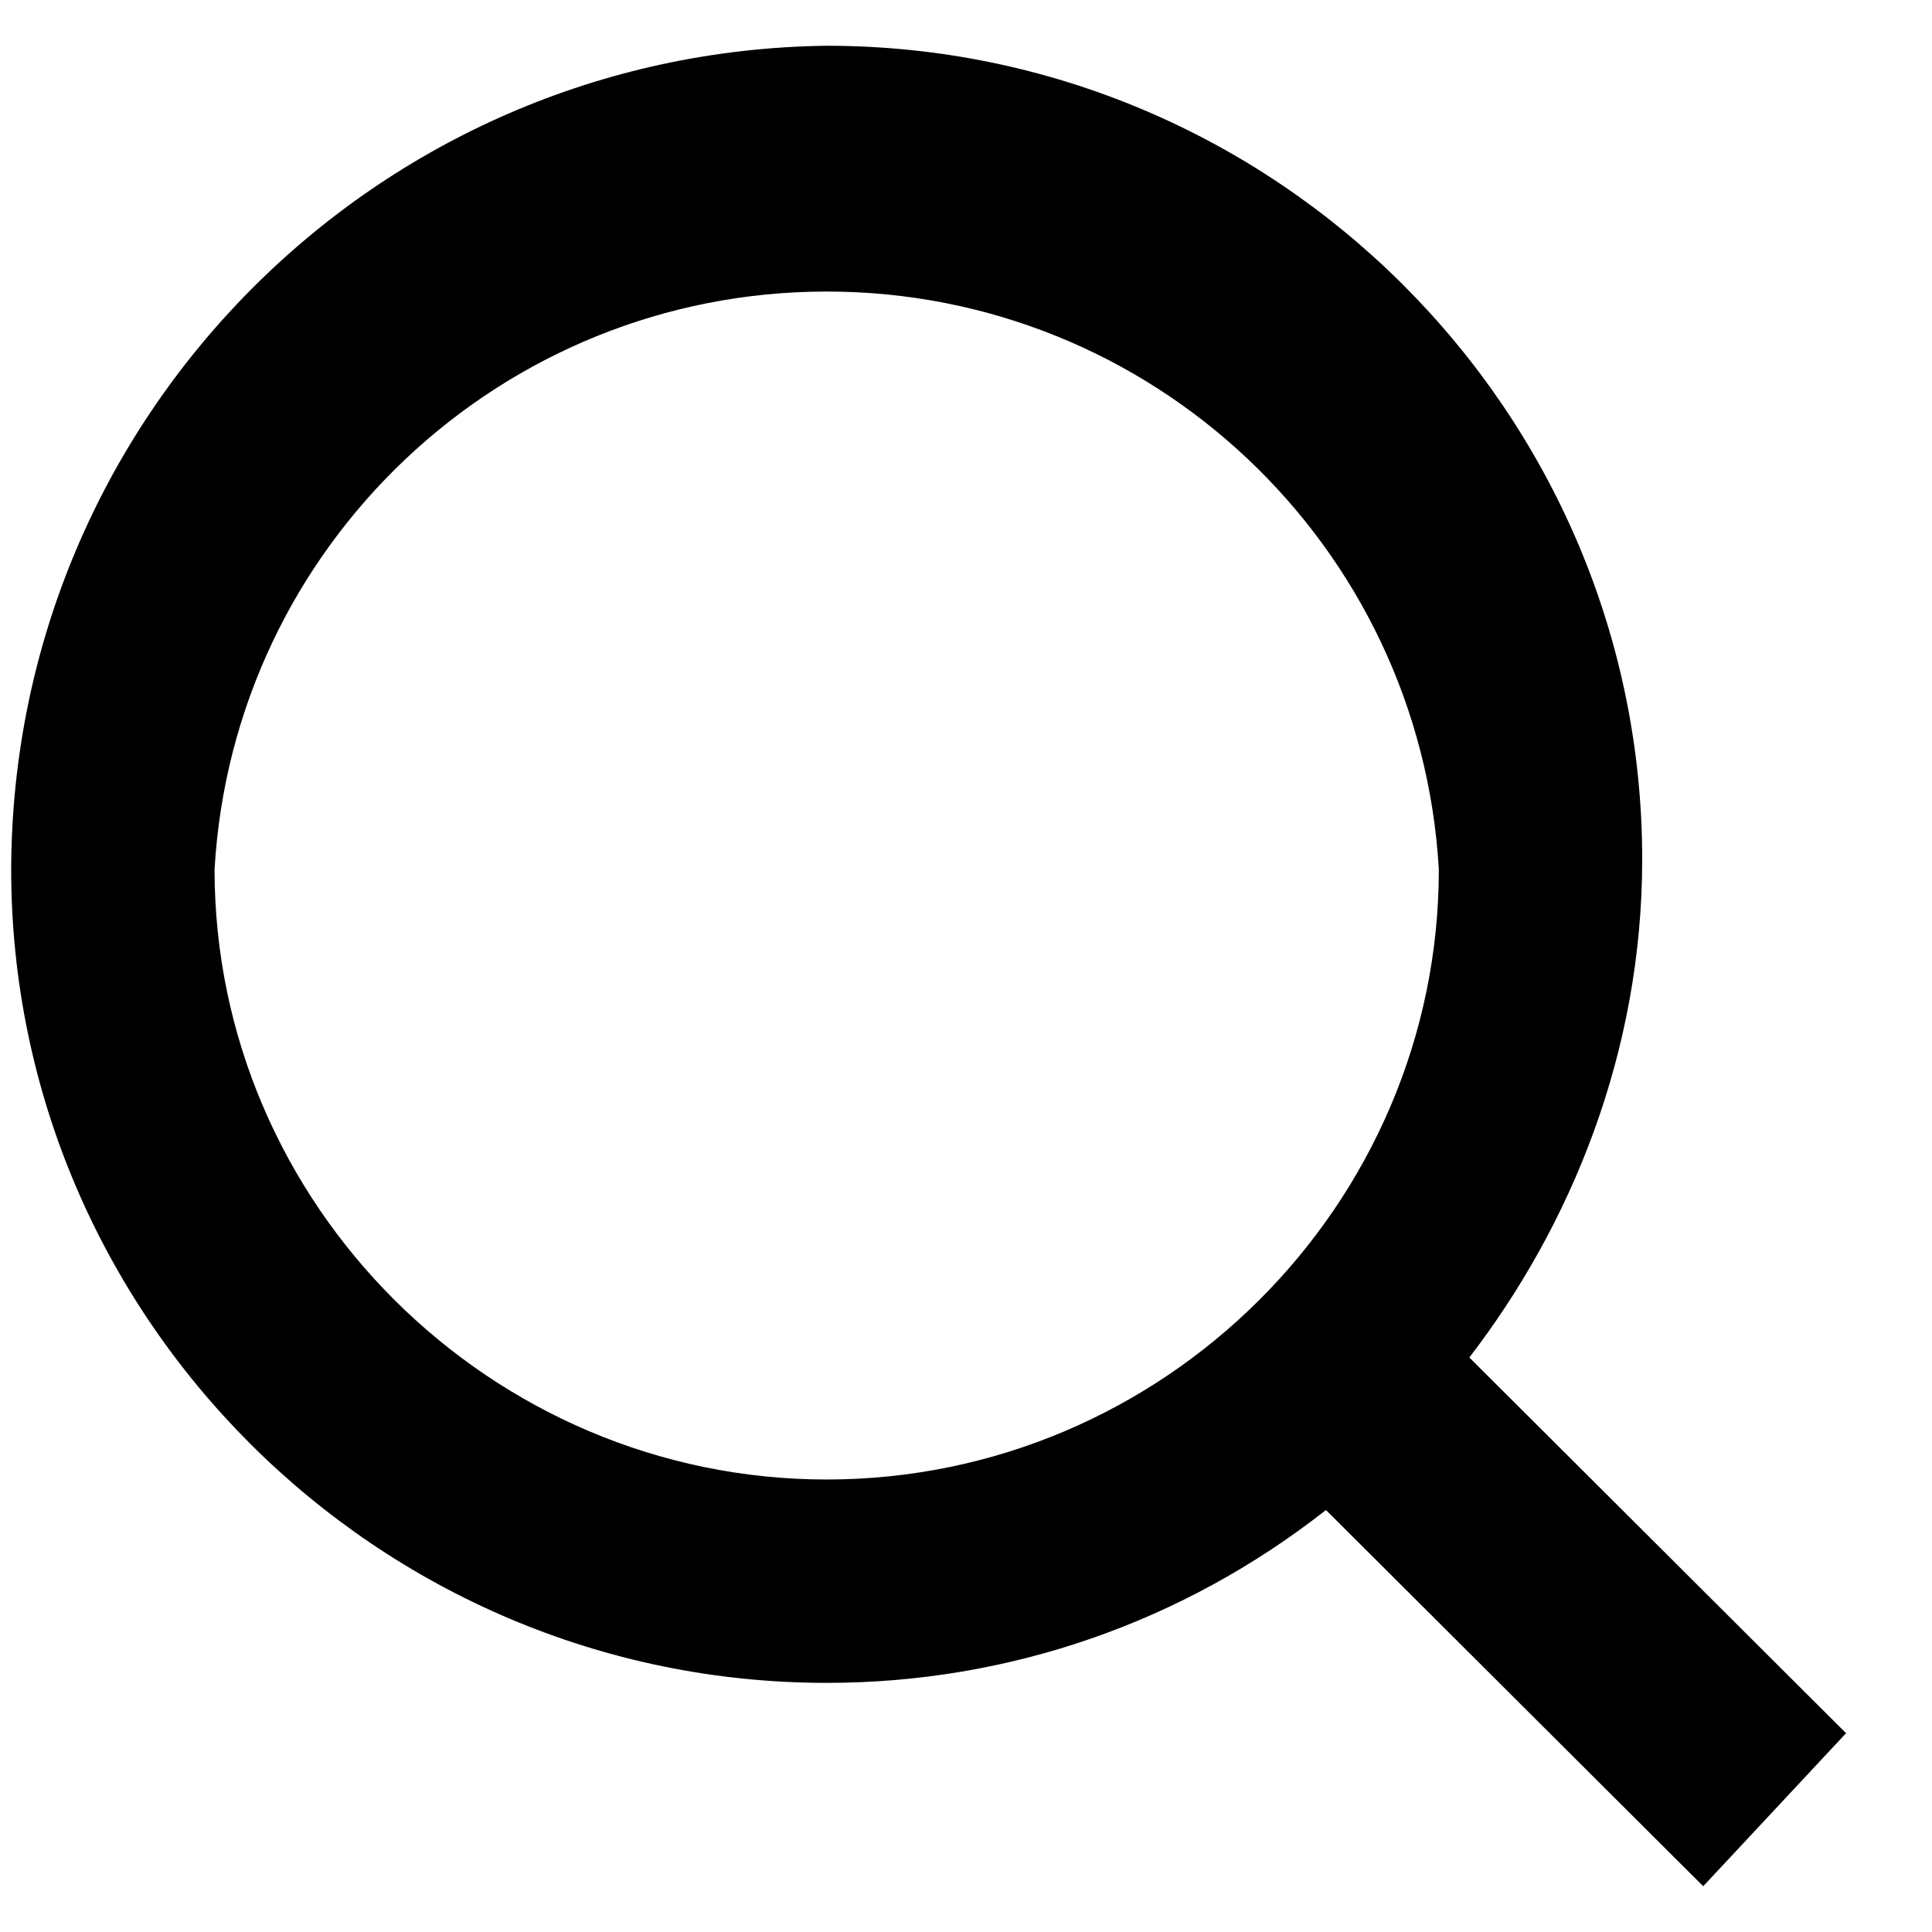
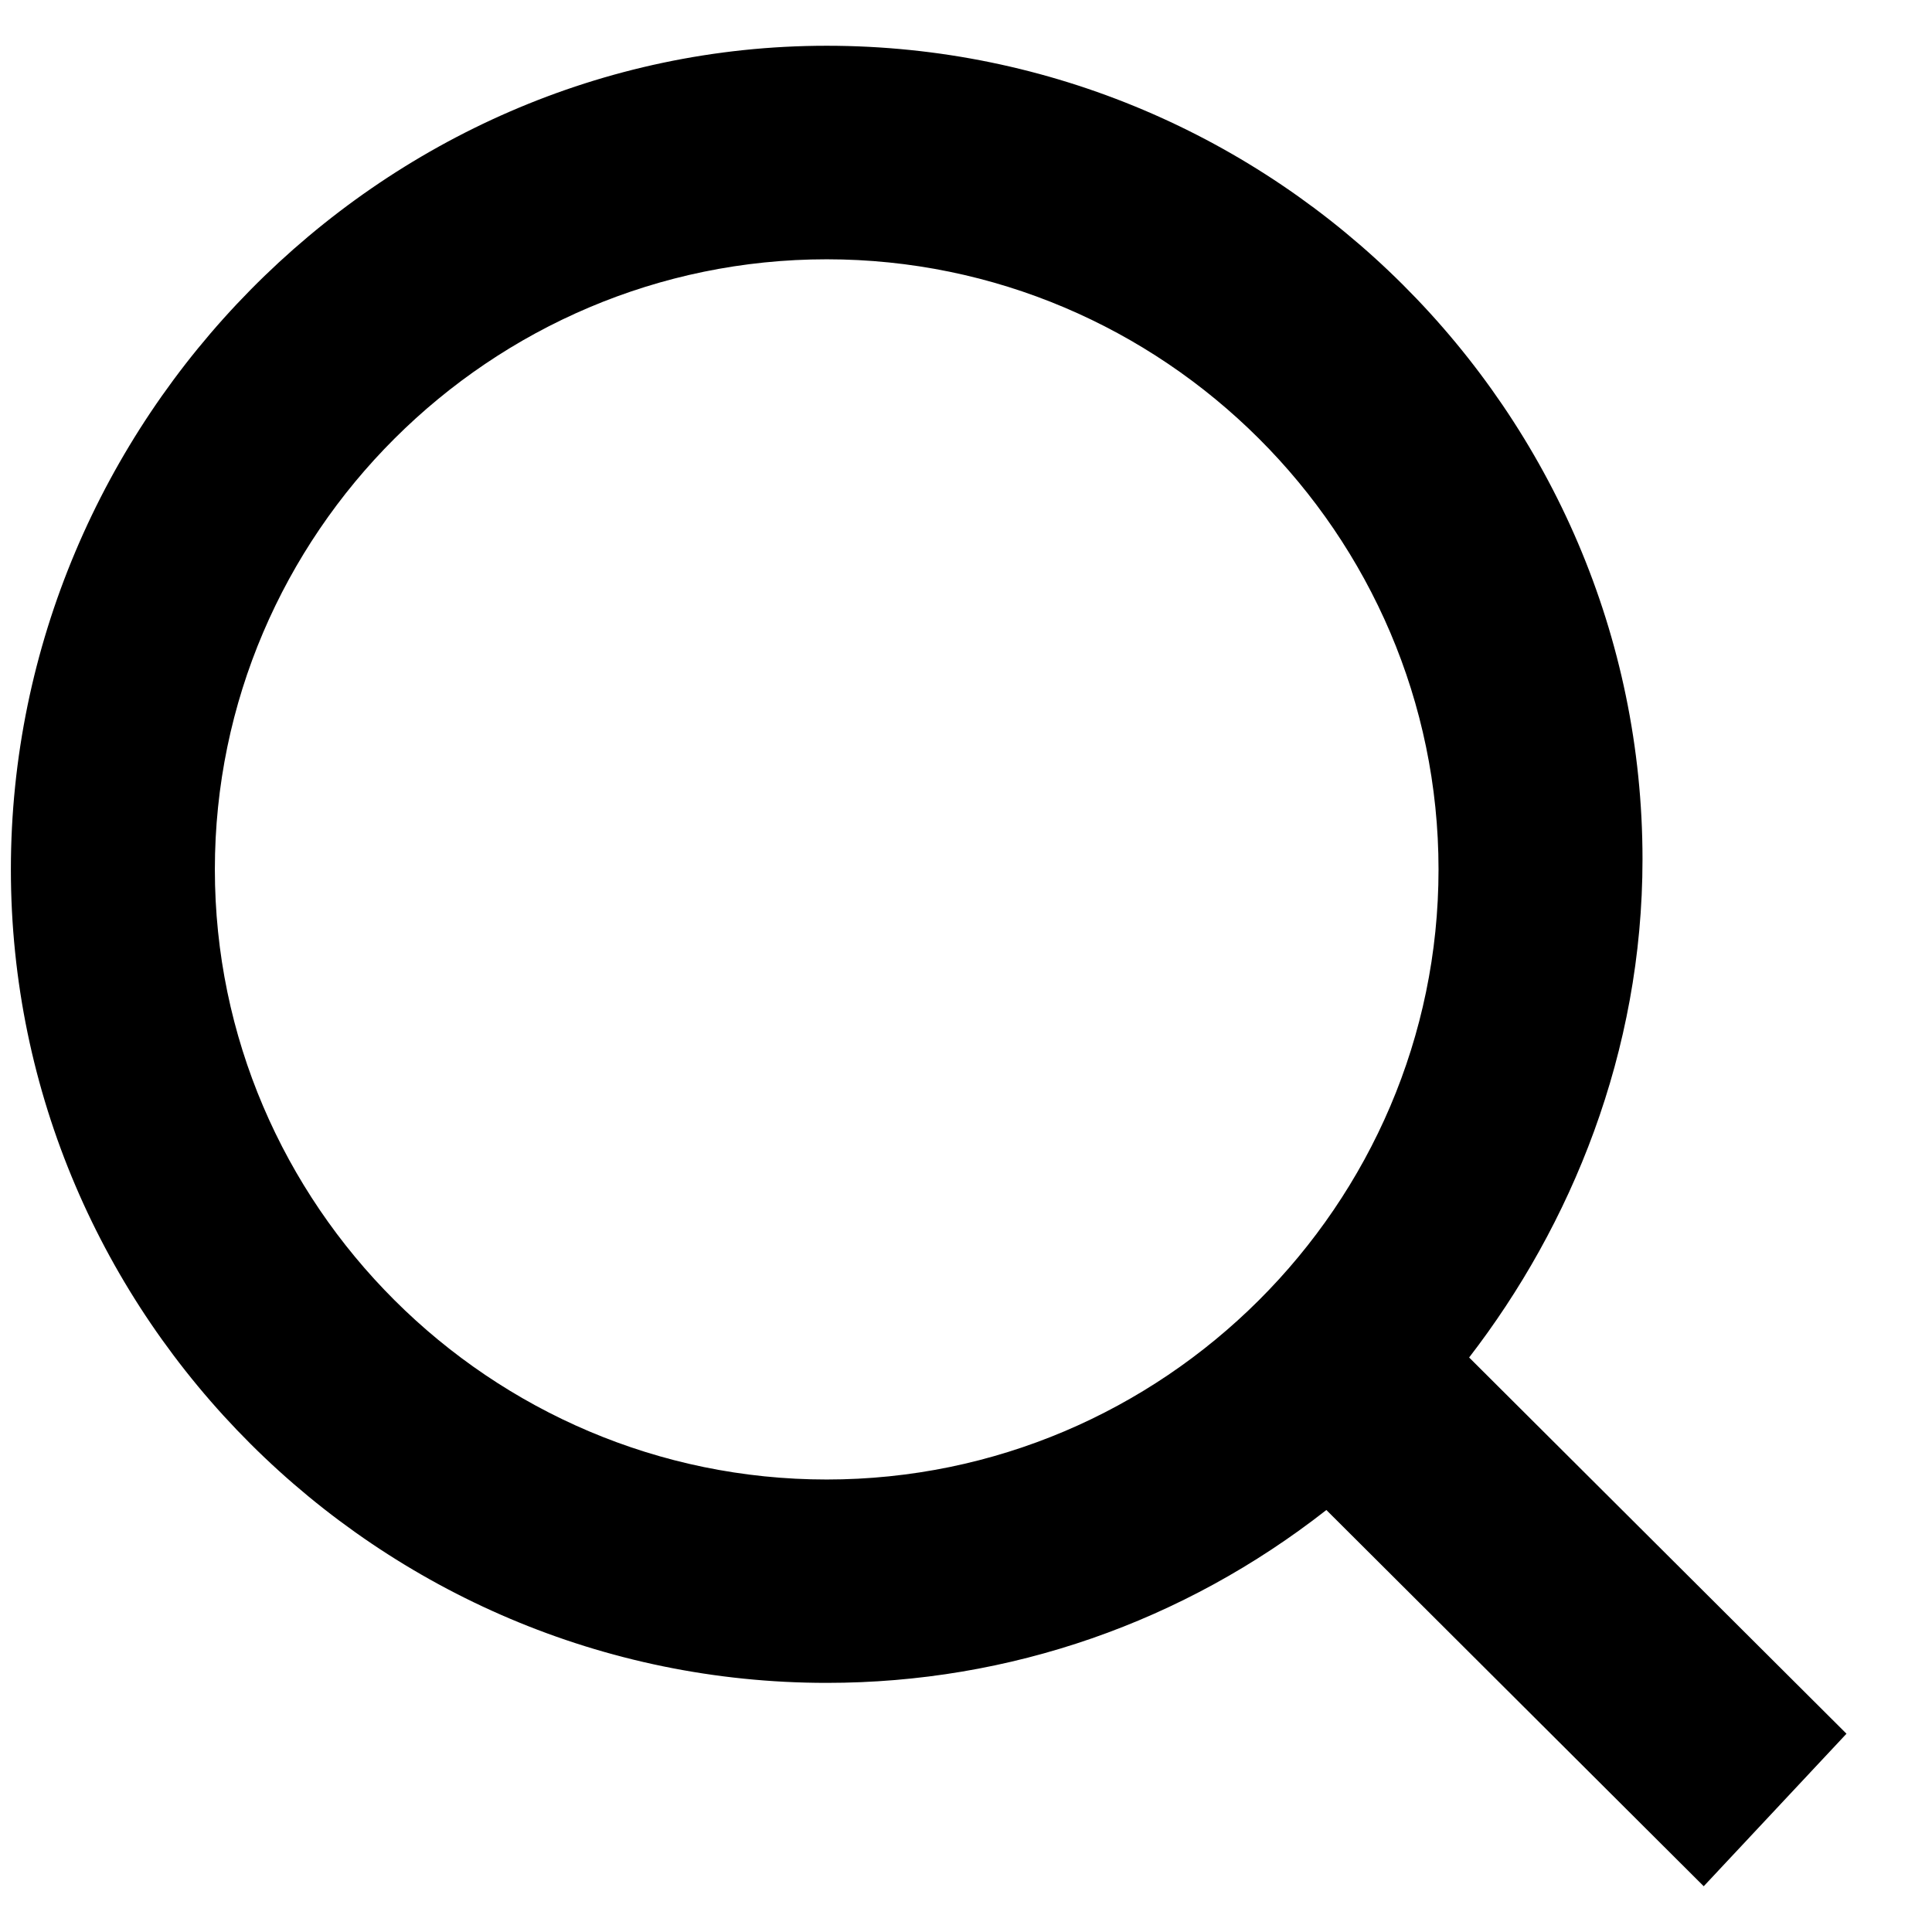
- <svg xmlns="http://www.w3.org/2000/svg" width="19" height="19" fill="none">
-   <path d="m18.16 17.05-3.71-3.7c1-1.3 1.7-3 1.7-4.9 0-4.4-3.6-8-8.02-8a8.12 8.12 0 0 0-8.02 8.1c0 4.4 3.6 8 8.02 8 1.8 0 3.51-.6 4.91-1.7l3.71 3.7 1.4-1.5Zm-10.03-2.5c-3.3 0-6.02-2.7-6.02-6a6.03 6.03 0 0 1 12.04 0c0 3.3-2.71 6-6.02 6Z" fill="#000" />
+ <svg xmlns="http://www.w3.org/2000/svg" width="19" height="19" viewBox="0 0 19 19" fill="none">
+   <path d="M18.159 17.05L14.448 13.35C15.451 12.05 16.153 10.35 16.153 8.45C16.153 4.05 12.543 0.45 8.13 0.45C3.718 0.45 0.107 4.15 0.107 8.55C0.107 12.95 3.718 16.55 8.13 16.55C9.935 16.55 11.64 15.95 13.044 14.85L16.755 18.55L18.159 17.05ZM8.13 14.55C4.821 14.55 2.113 11.85 2.113 8.55C2.113 5.25 4.821 2.55 8.13 2.55C11.44 2.55 14.147 5.25 14.147 8.55C14.147 11.85 11.44 14.55 8.13 14.55Z" fill="black" />
</svg>
